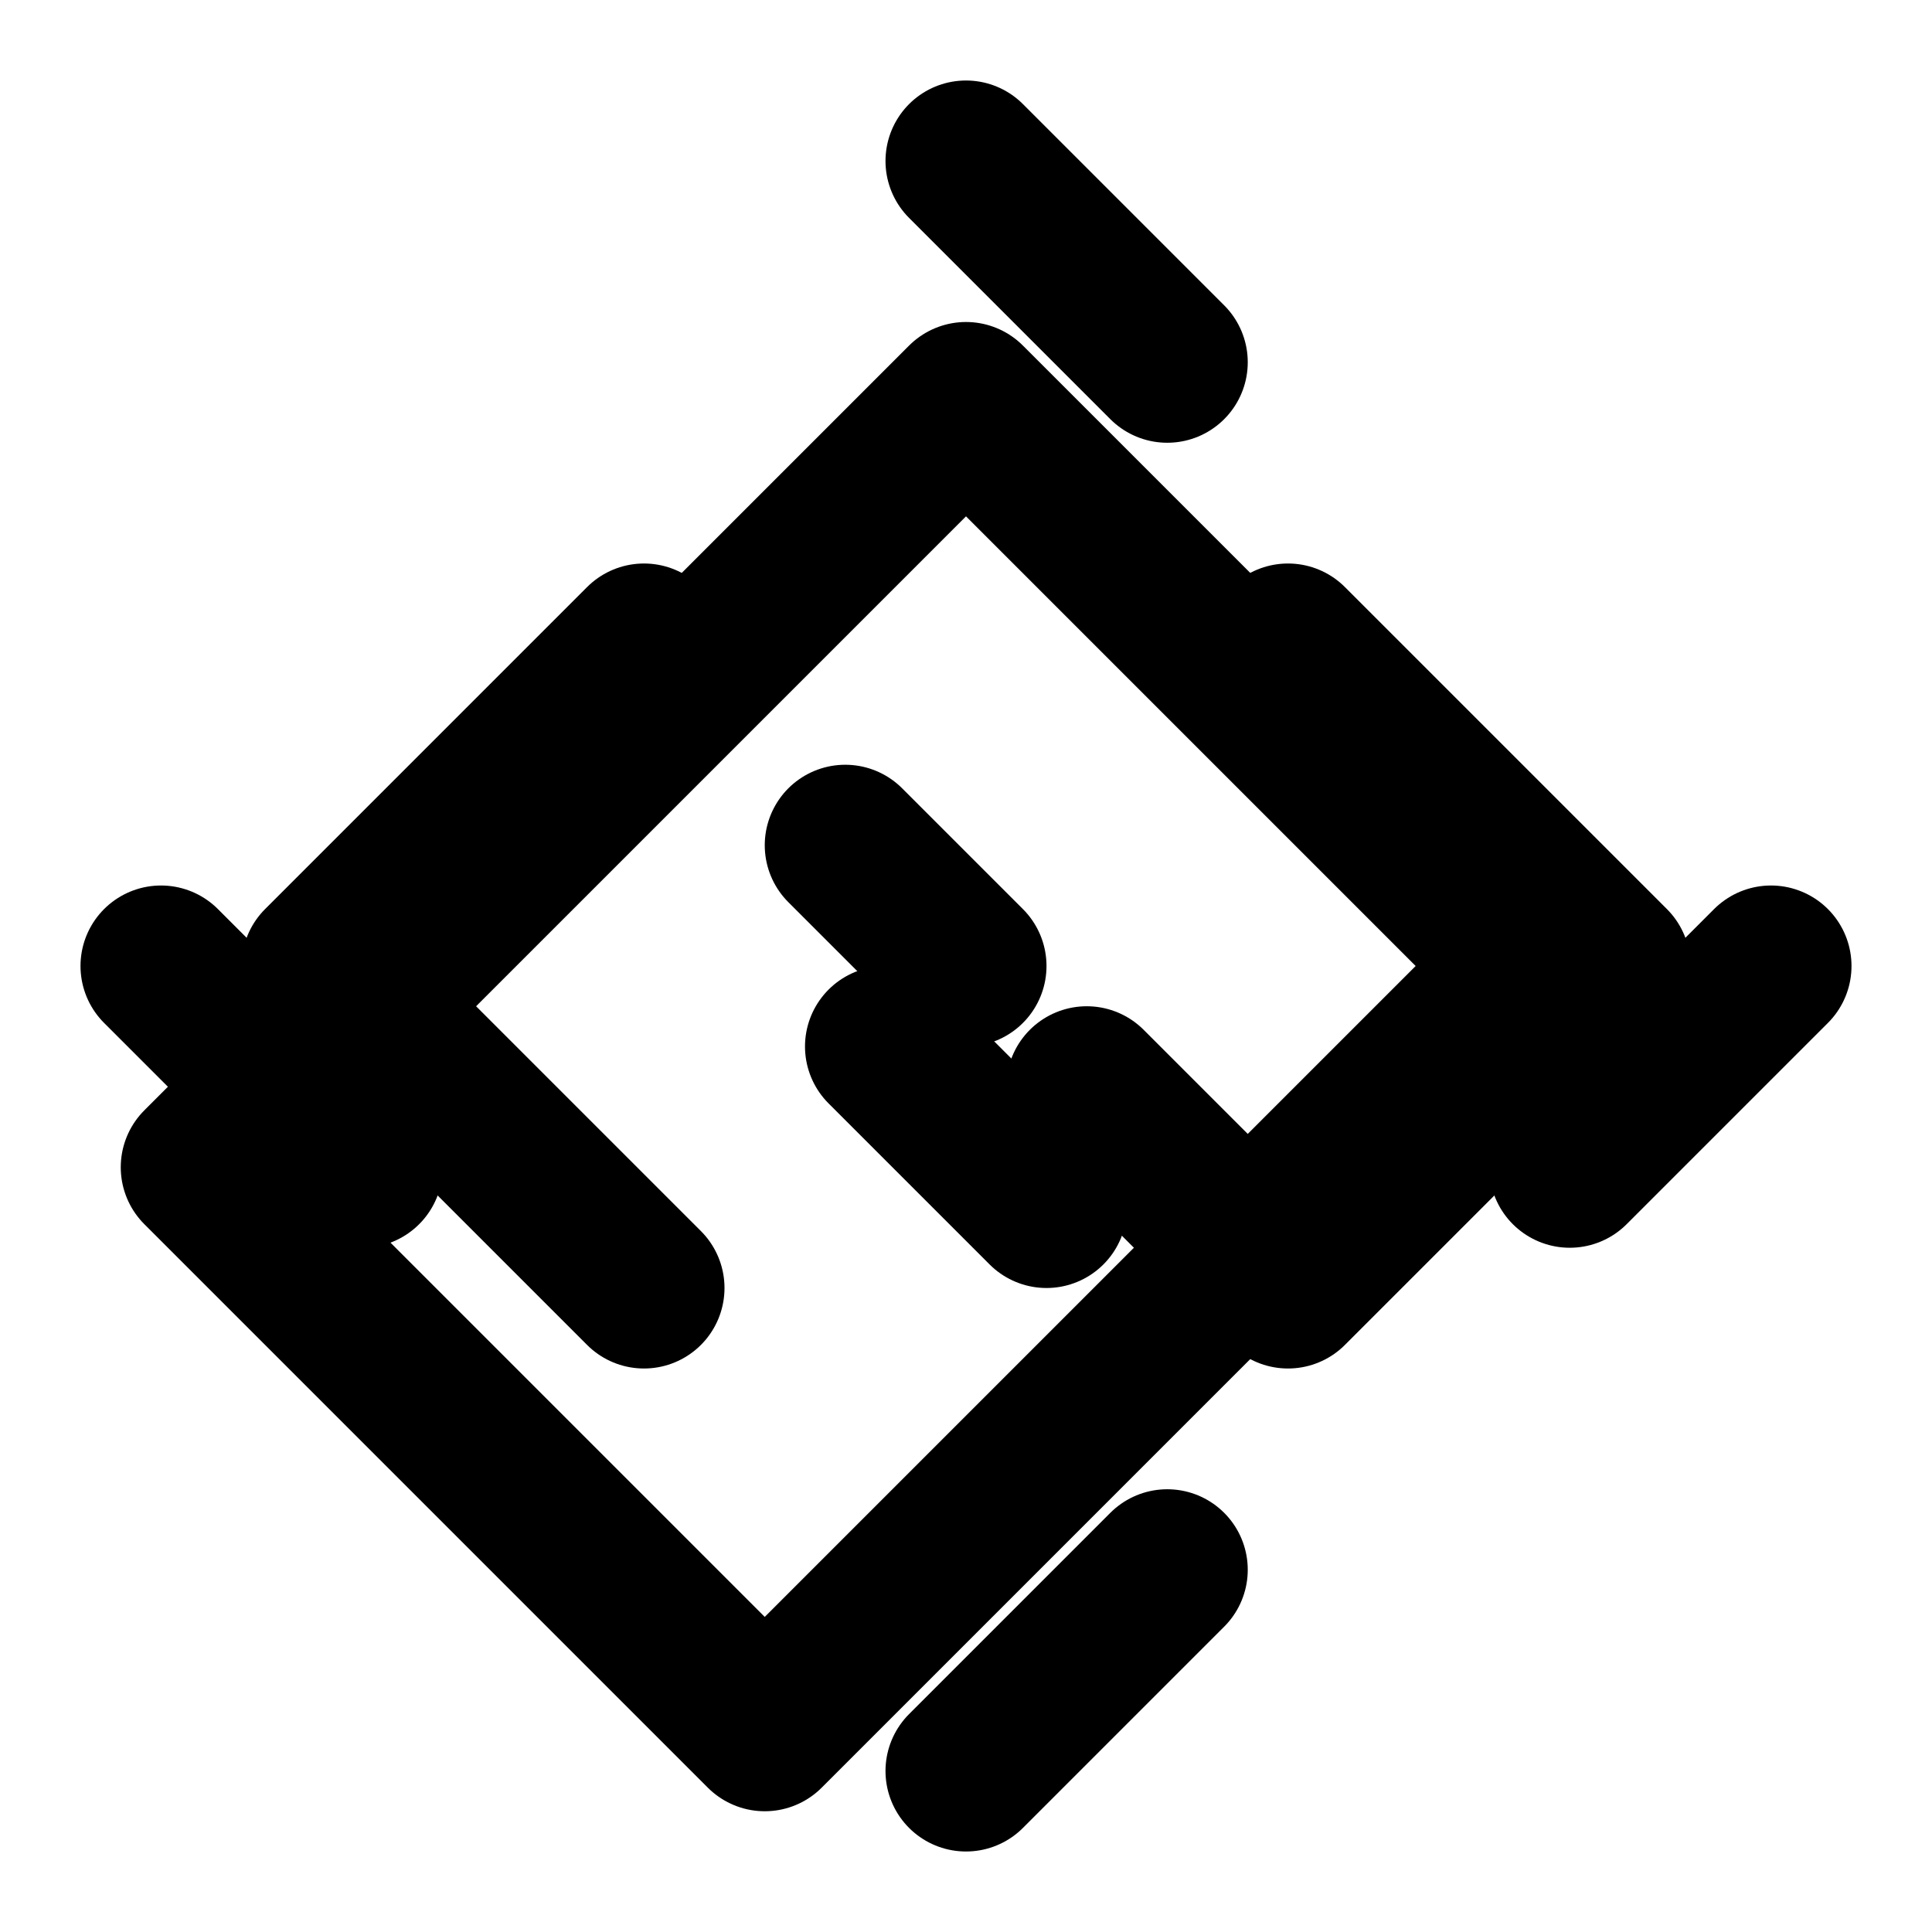
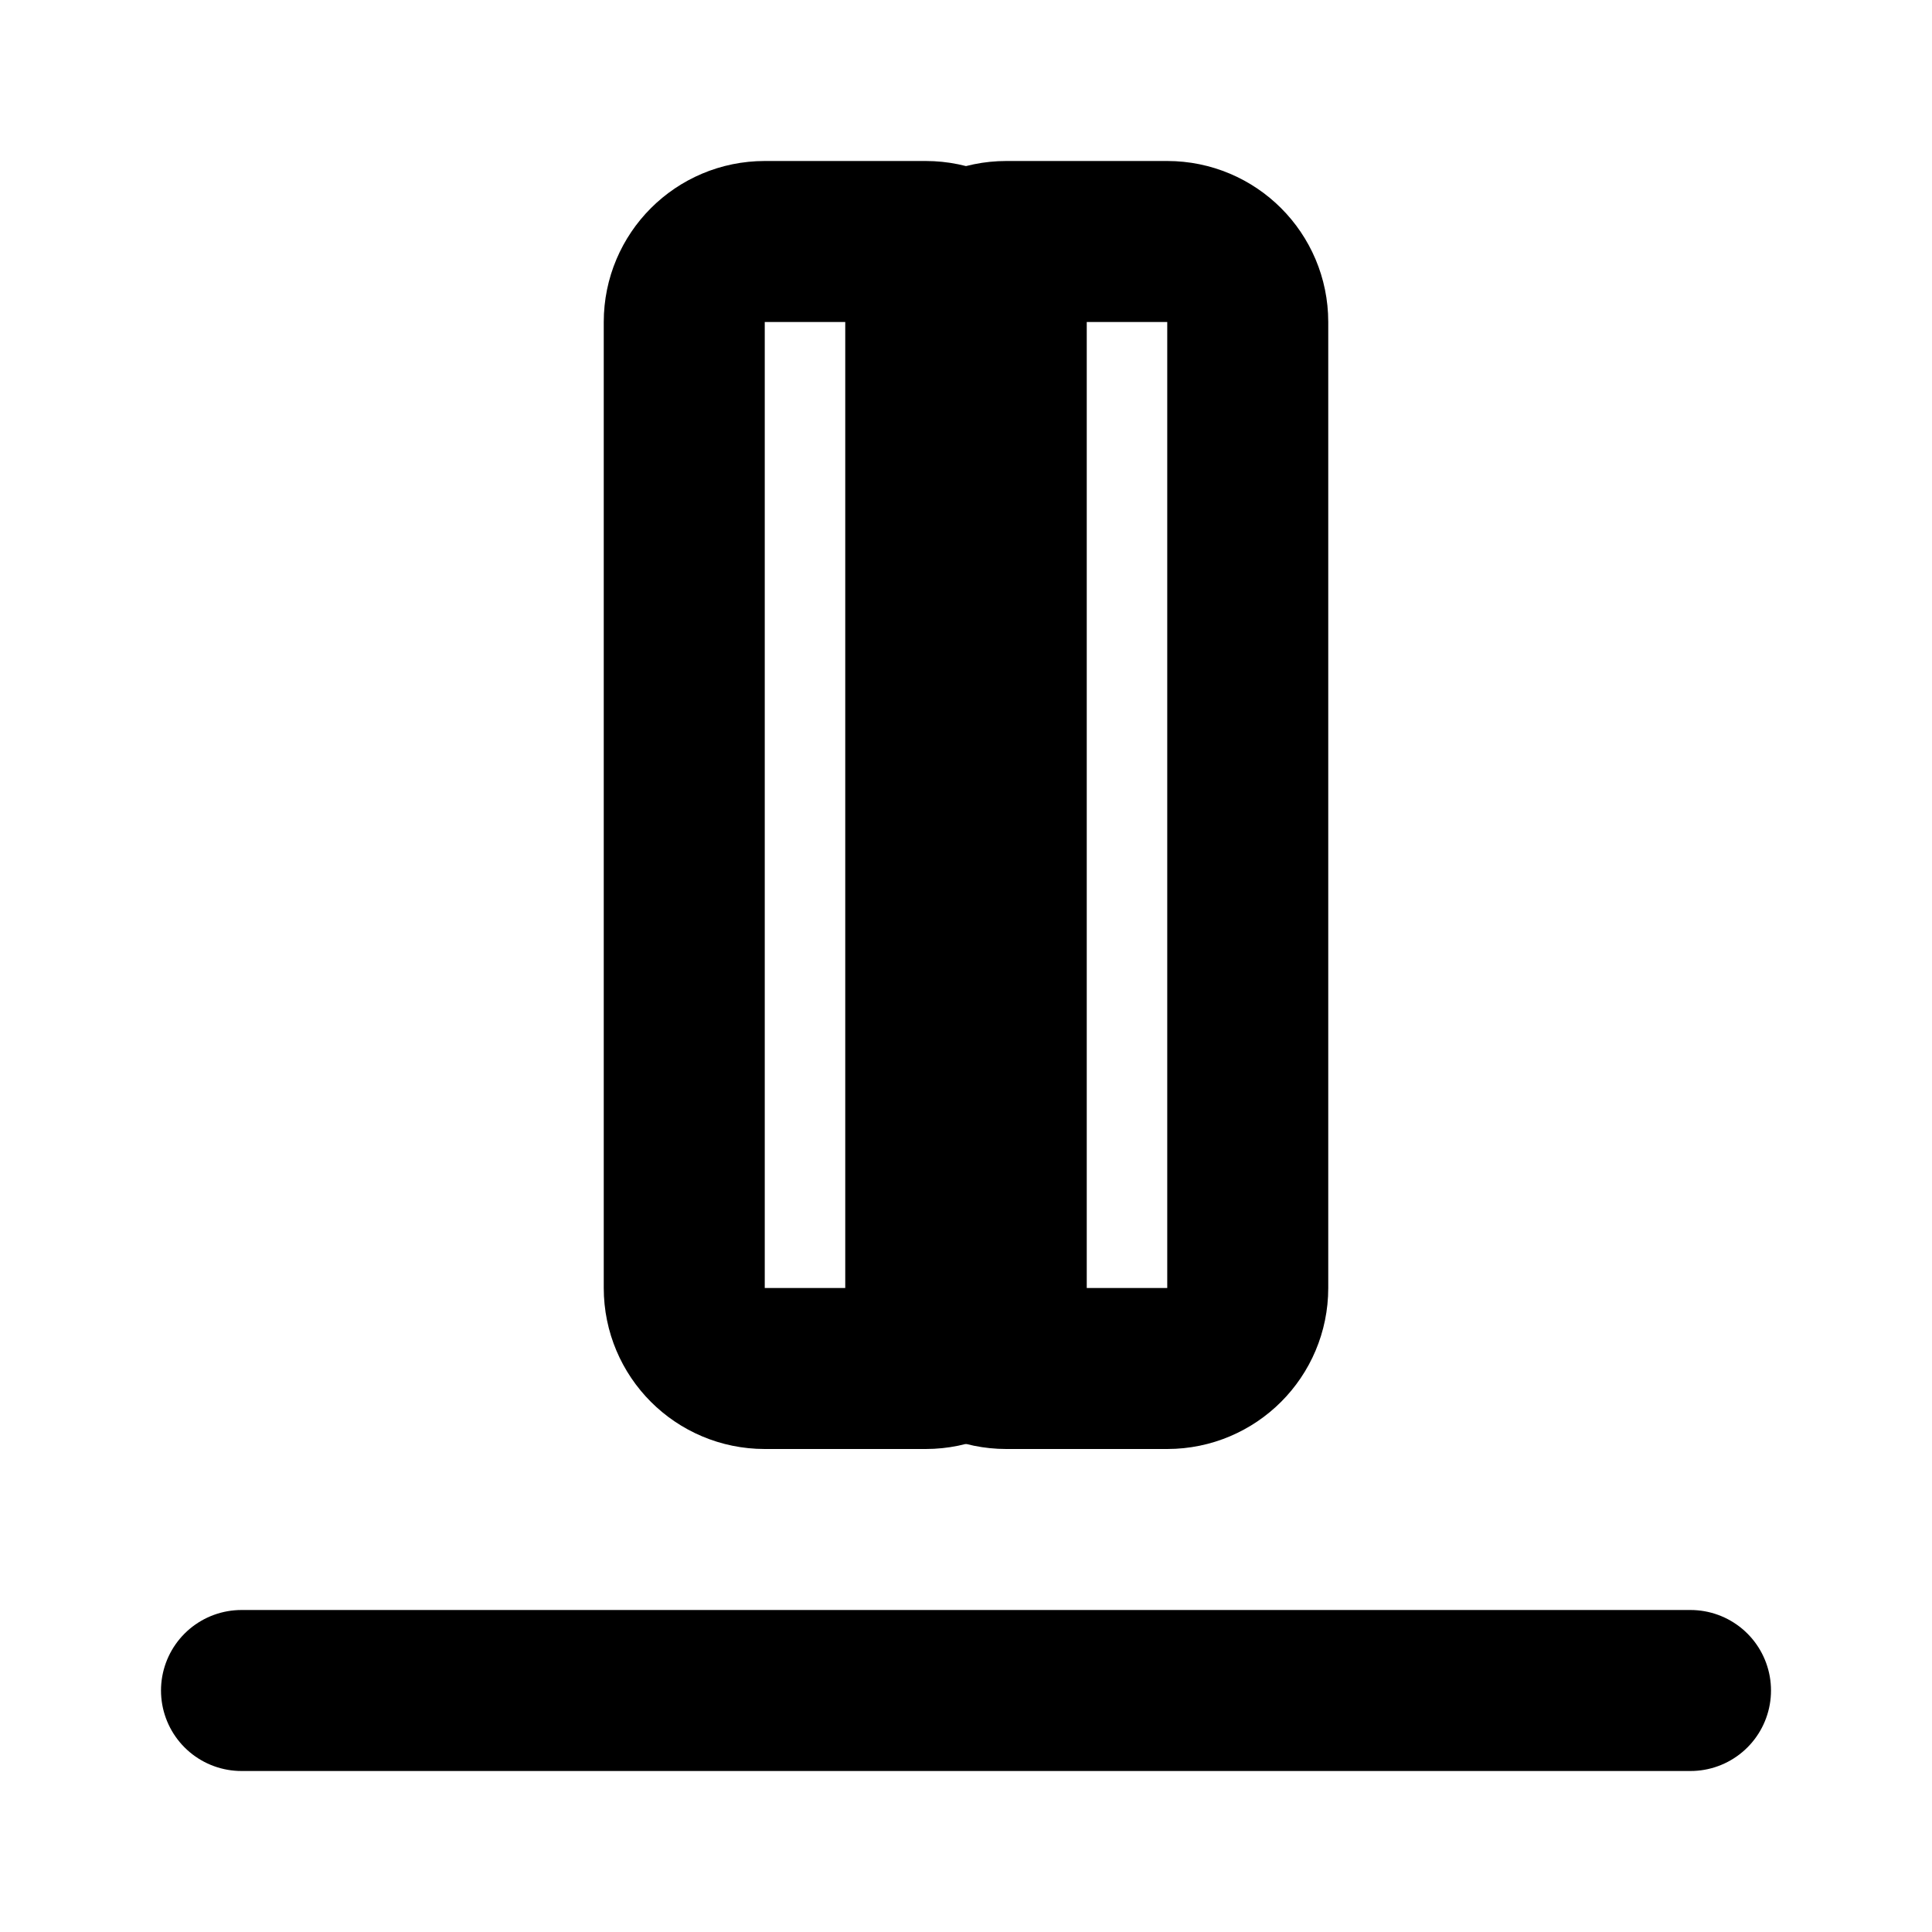
- <svg xmlns="http://www.w3.org/2000/svg" width="24" height="24" viewBox="0 0 24 24" fill="none" stroke="currentColor" stroke-width="2" stroke-linecap="round" stroke-linejoin="round">
-   <path d="M16 16l4-4-4-4" />
-   <path d="M8 8l-4 4 4 4" />
-   <path d="m12 22 2.5-2.5" />
-   <path d="m12 2 2.5 2.5" />
-   <path d="m2 12 2.5 2.5" />
-   <path d="M22 12l-2.5 2.5" />
-   <path d="m12 12-1.5-1.5" />
-   <path d="m13.5 13.5 1.5 1.5" />
-   <path d="M2.5 14.5 12 5l7 7-9.5 9.5Z" />
-   <path d="m11 13 2 2" />
+ <svg xmlns="http://www.w3.org/2000/svg" viewBox="0 0 24 24" fill="none" stroke="currentColor" stroke-width="2" stroke-linecap="round" stroke-linejoin="round" class="lucide lucide-dagger">
+   <path d="M14.5 3a1 1 0 0 1 1 1v12a1 1 0 0 1-1 1h-2a1 1 0 0 1-1-1V4a1 1 0 0 1 1-1h2z" />
+   <path d="M9.5 3a1 1 0 0 0-1 1v12a1 1 0 0 0 1 1h2a1 1 0 0 0 1-1V4a1 1 0 0 0-1-1h-2z" />
+   <path d="M3 21h18" />
</svg>
